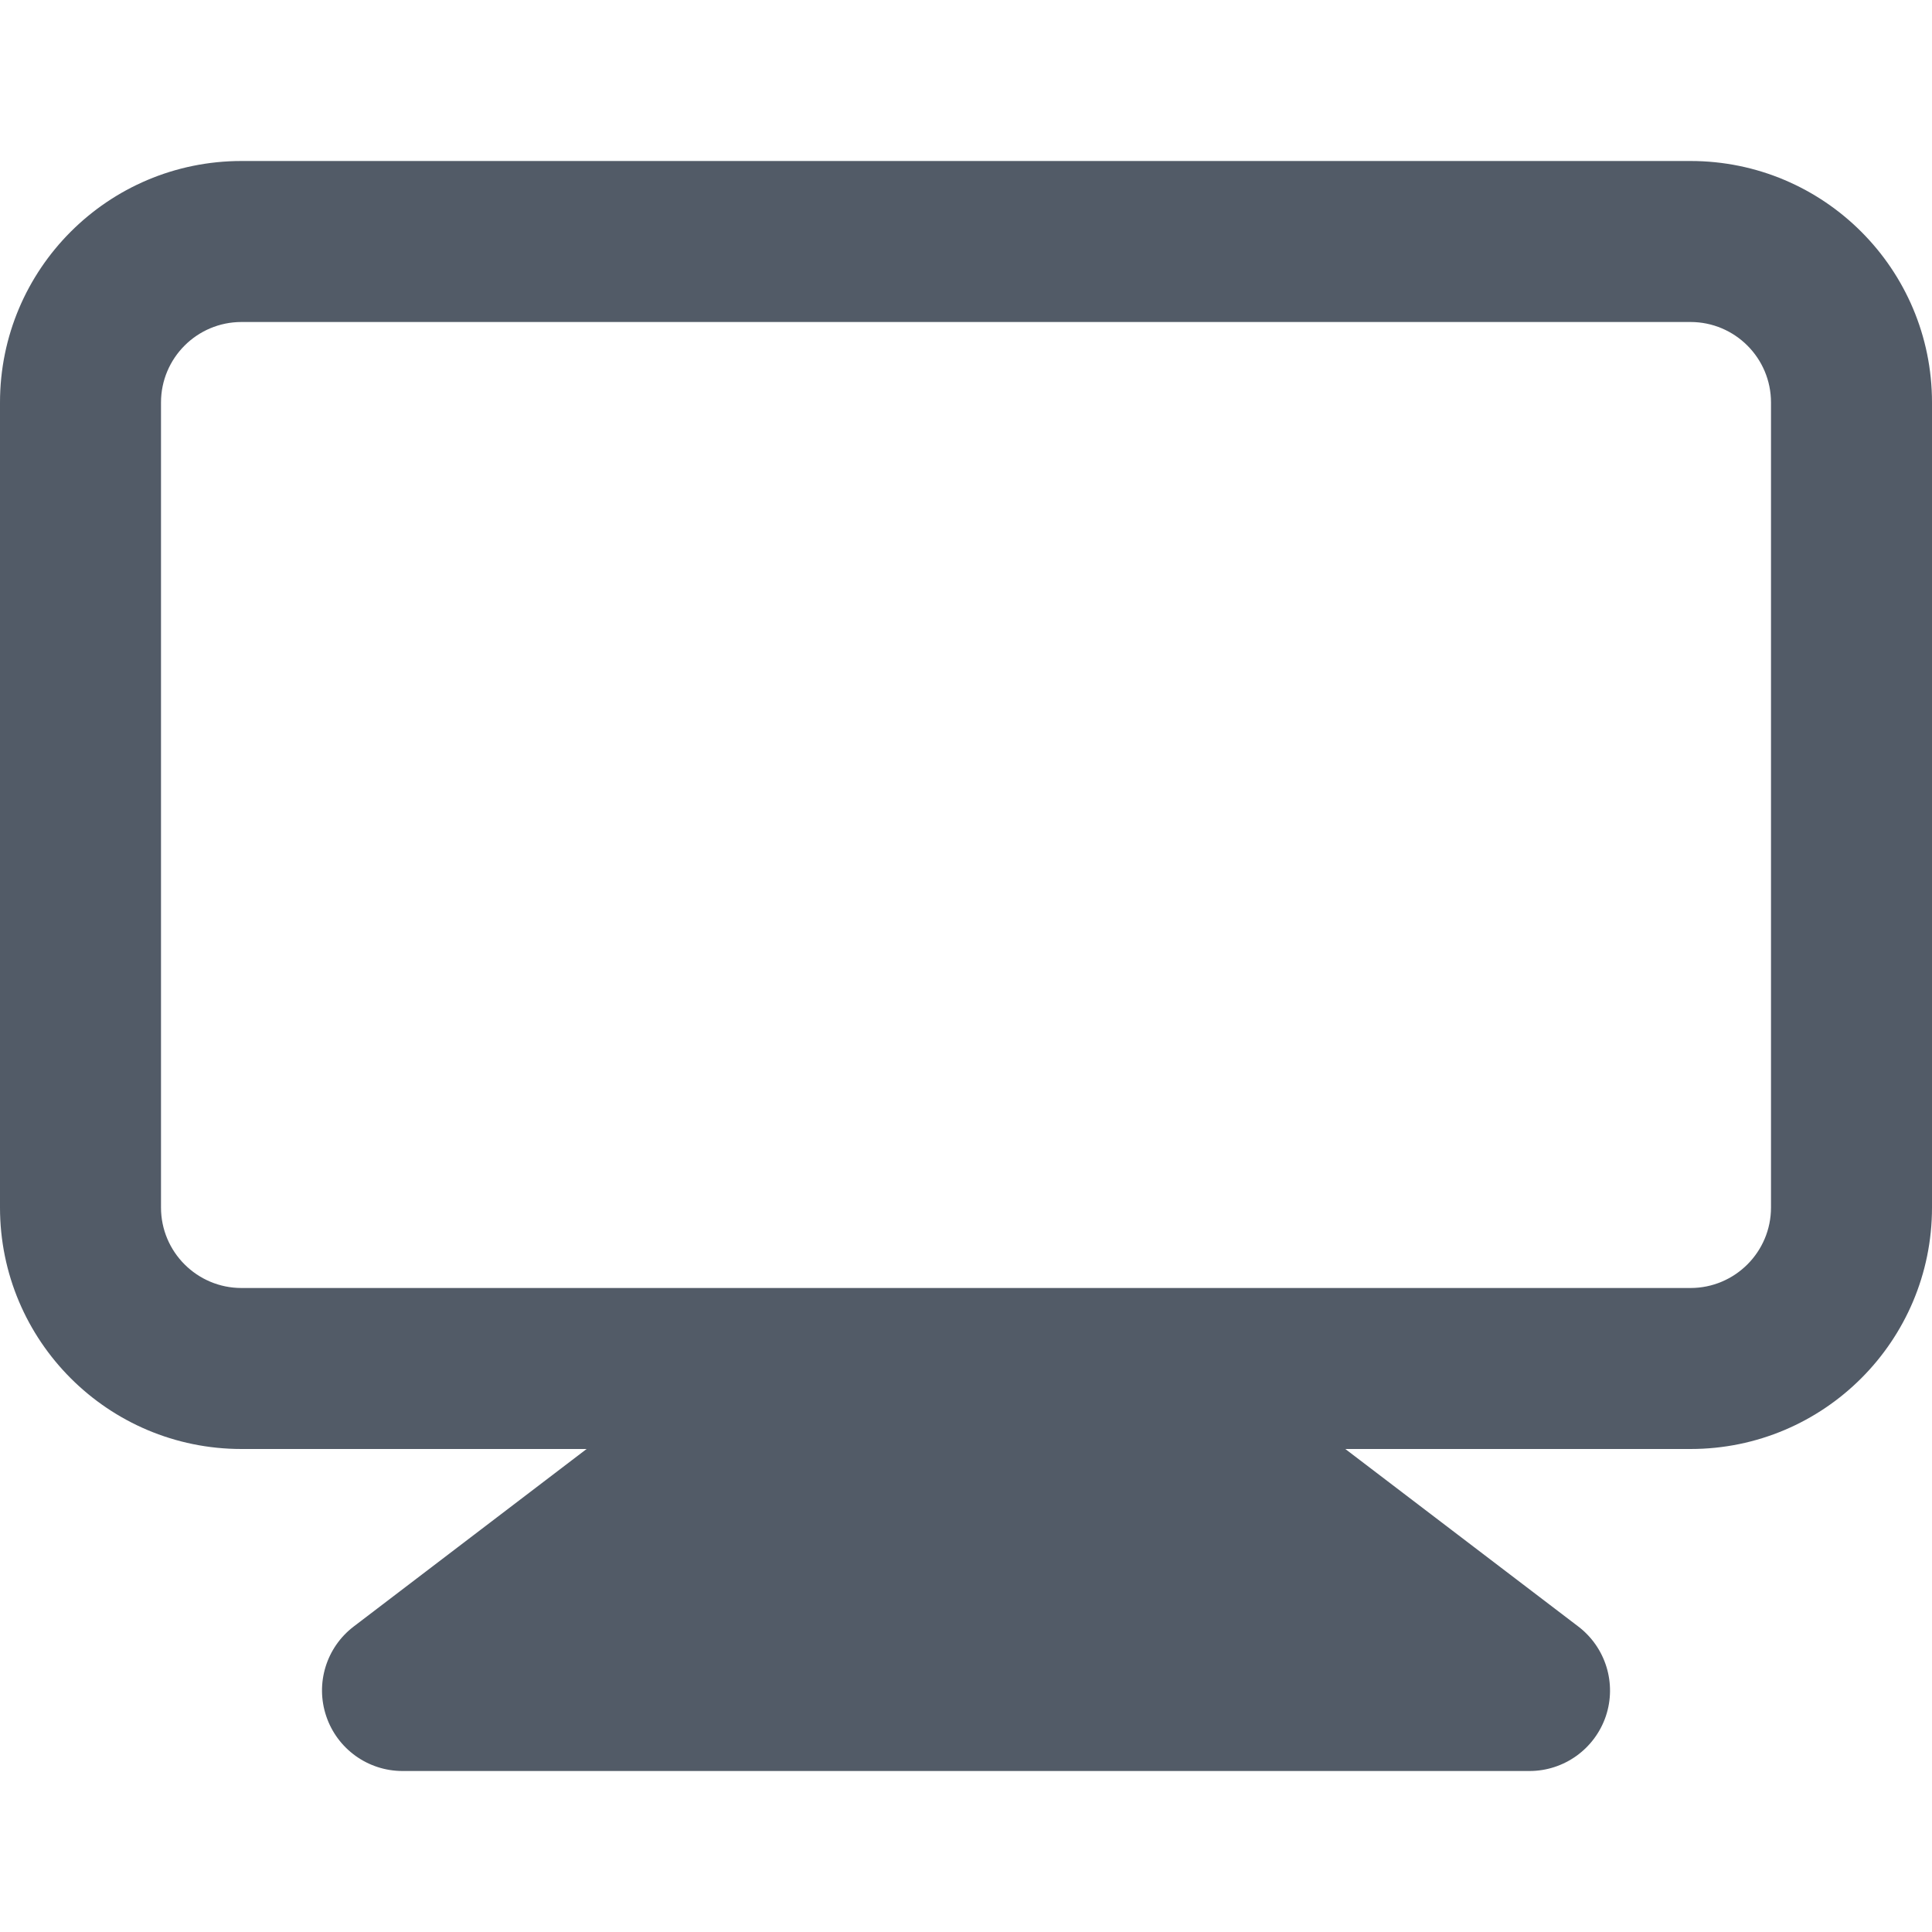
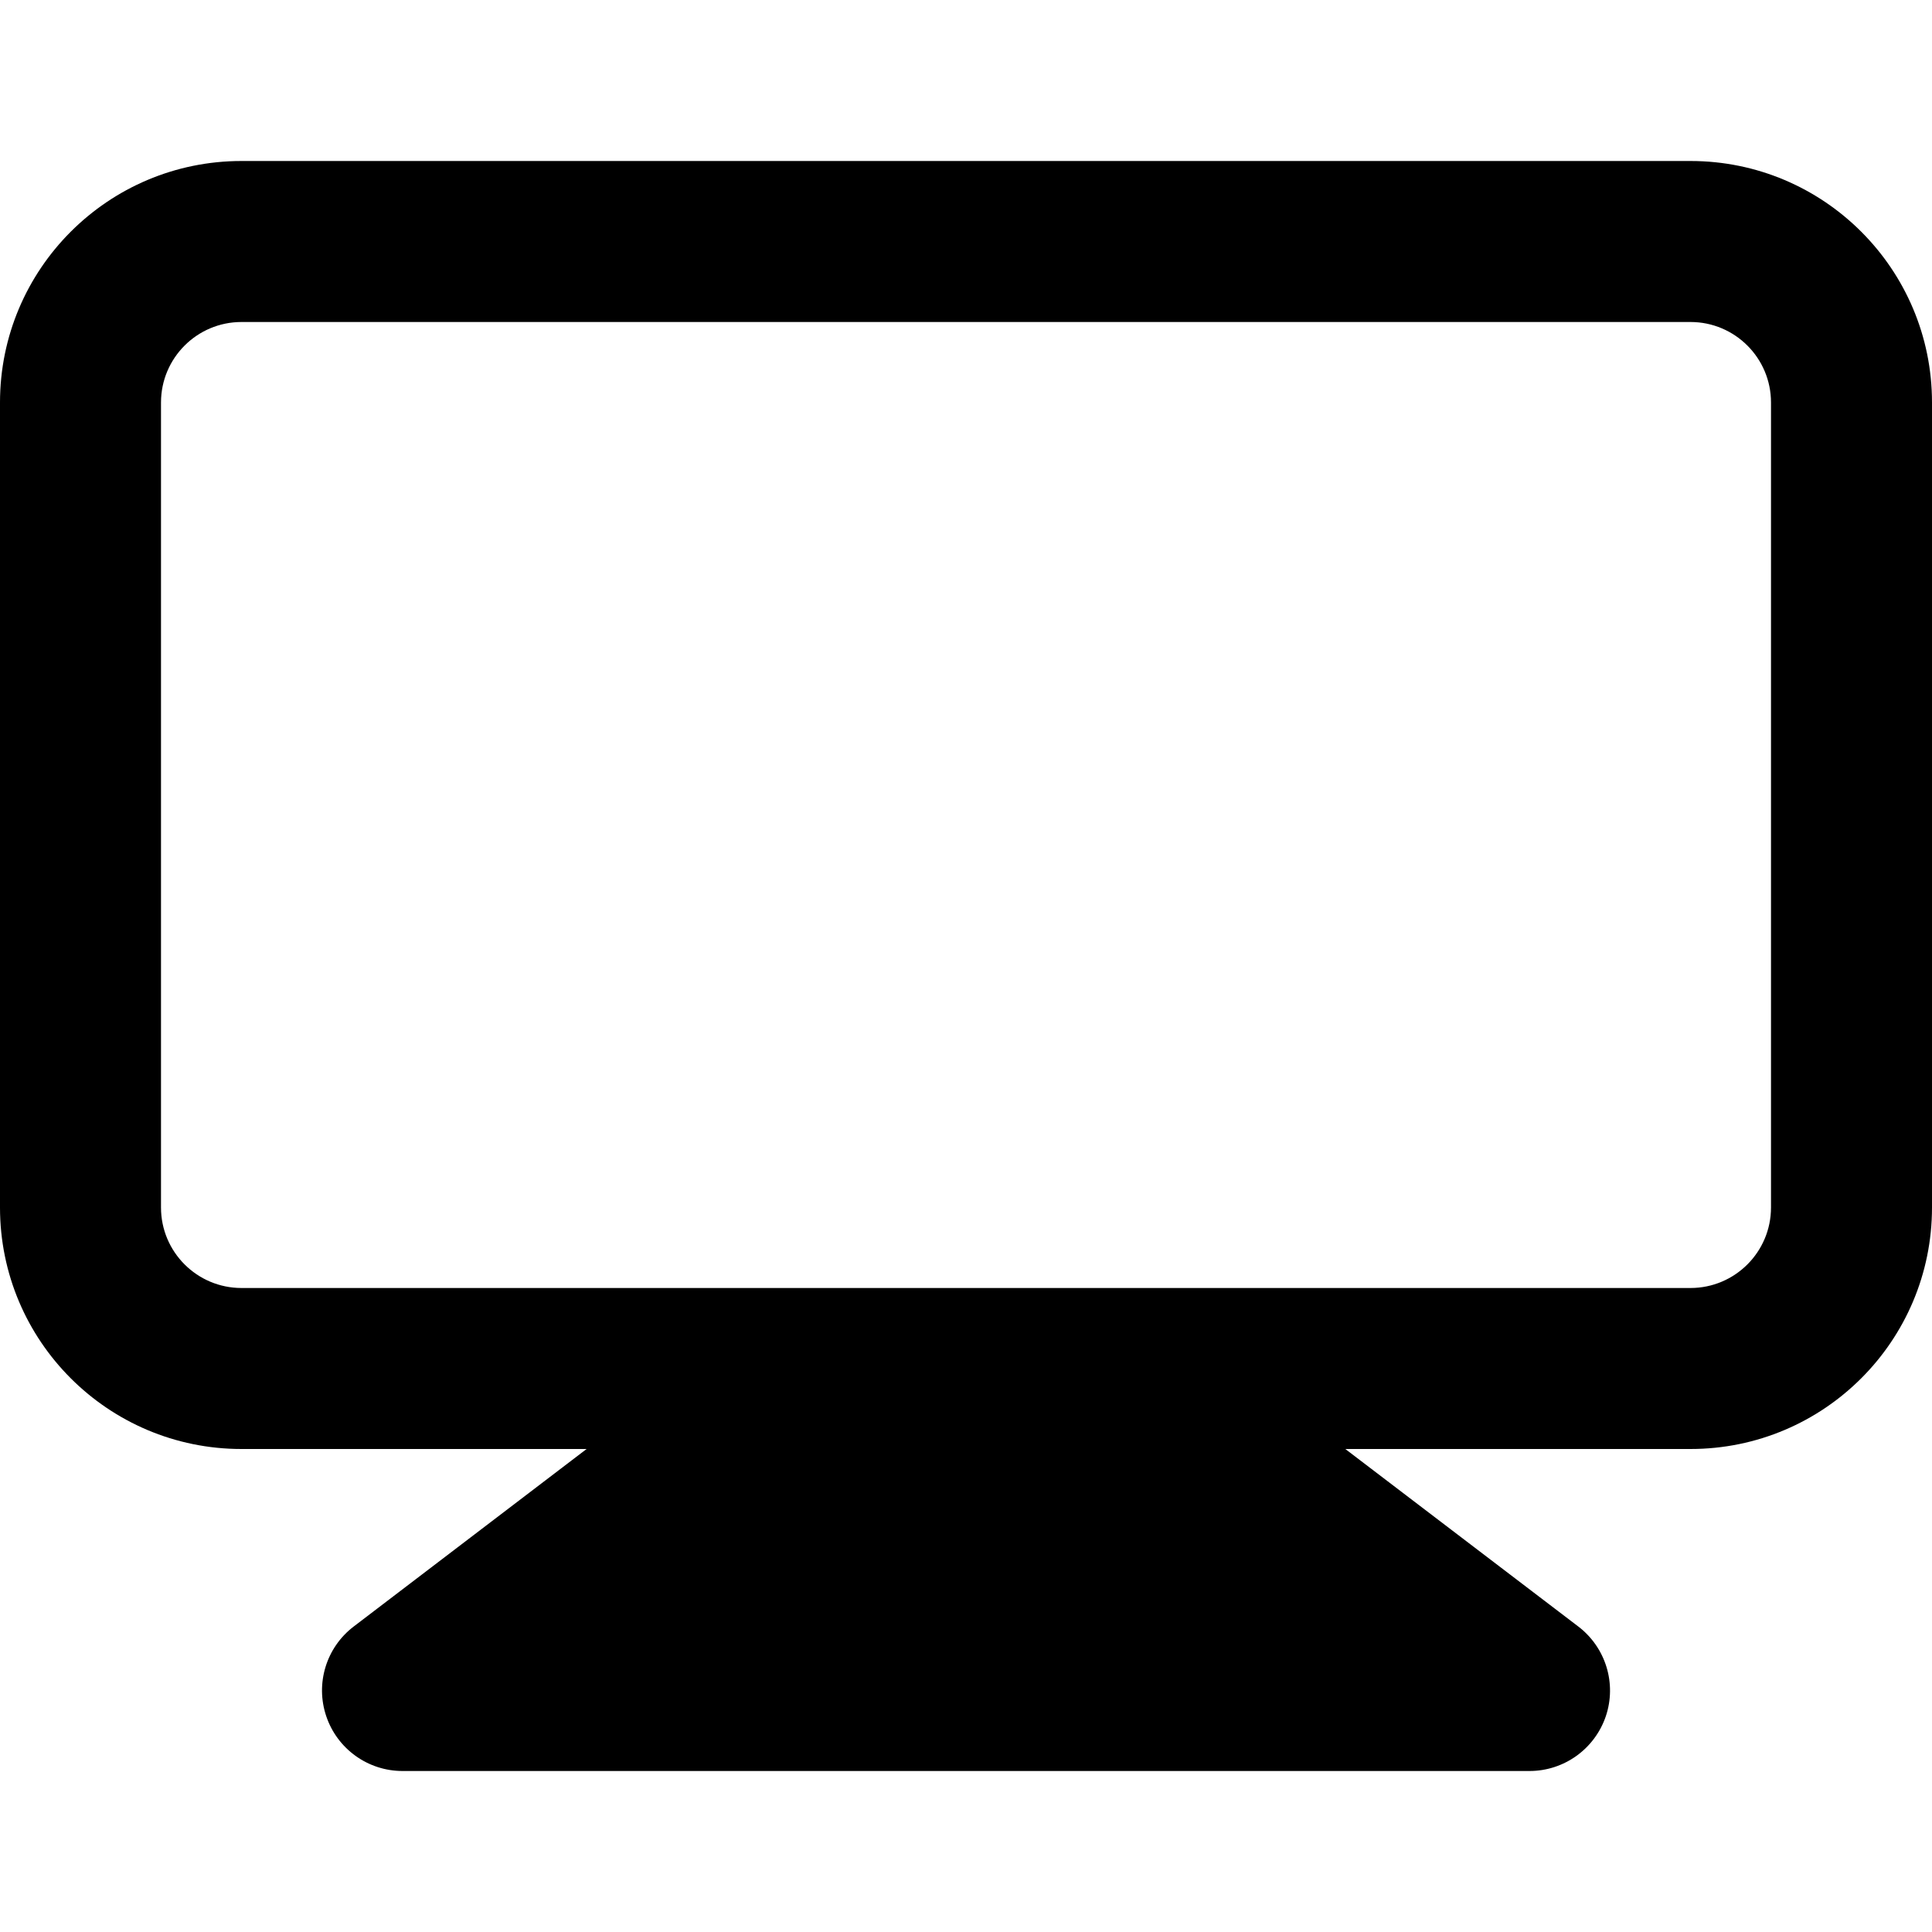
<svg xmlns="http://www.w3.org/2000/svg" width="24" height="24" viewBox="0 0 24 24" fill="none">
-   <path fill-rule="evenodd" clip-rule="evenodd" d="M0 5C0 3.343 1.343 2 3 2H21C22.657 2 24 3.343 24 5V15C24 16.657 22.657 18 21 18H16.712L19.606 20.205C19.947 20.465 20.085 20.913 19.948 21.32C19.81 21.726 19.429 22 19 22H5C4.571 22 4.19 21.726 4.053 21.32C3.915 20.913 4.053 20.465 4.394 20.205L7.287 18H3C1.343 18 0 16.657 0 15V5ZM21 16C21.552 16 22 15.552 22 15V5C22 4.448 21.552 4 21 4H3C2.448 4 2 4.448 2 5V15C2 15.552 2.448 16 3 16H21Z" fill="#525B67" />
+   <path fill-rule="evenodd" clip-rule="evenodd" d="M0 5C0 3.343 1.343 2 3 2H21C22.657 2 24 3.343 24 5V15C24 16.657 22.657 18 21 18H16.712L19.606 20.205C19.947 20.465 20.085 20.913 19.948 21.32C19.81 21.726 19.429 22 19 22H5C4.571 22 4.19 21.726 4.053 21.32C3.915 20.913 4.053 20.465 4.394 20.205L7.287 18H3C1.343 18 0 16.657 0 15V5ZM21 16C21.552 16 22 15.552 22 15V5C22 4.448 21.552 4 21 4H3C2.448 4 2 4.448 2 5V15C2 15.552 2.448 16 3 16H21Z" fill="currentColor" />
</svg>
